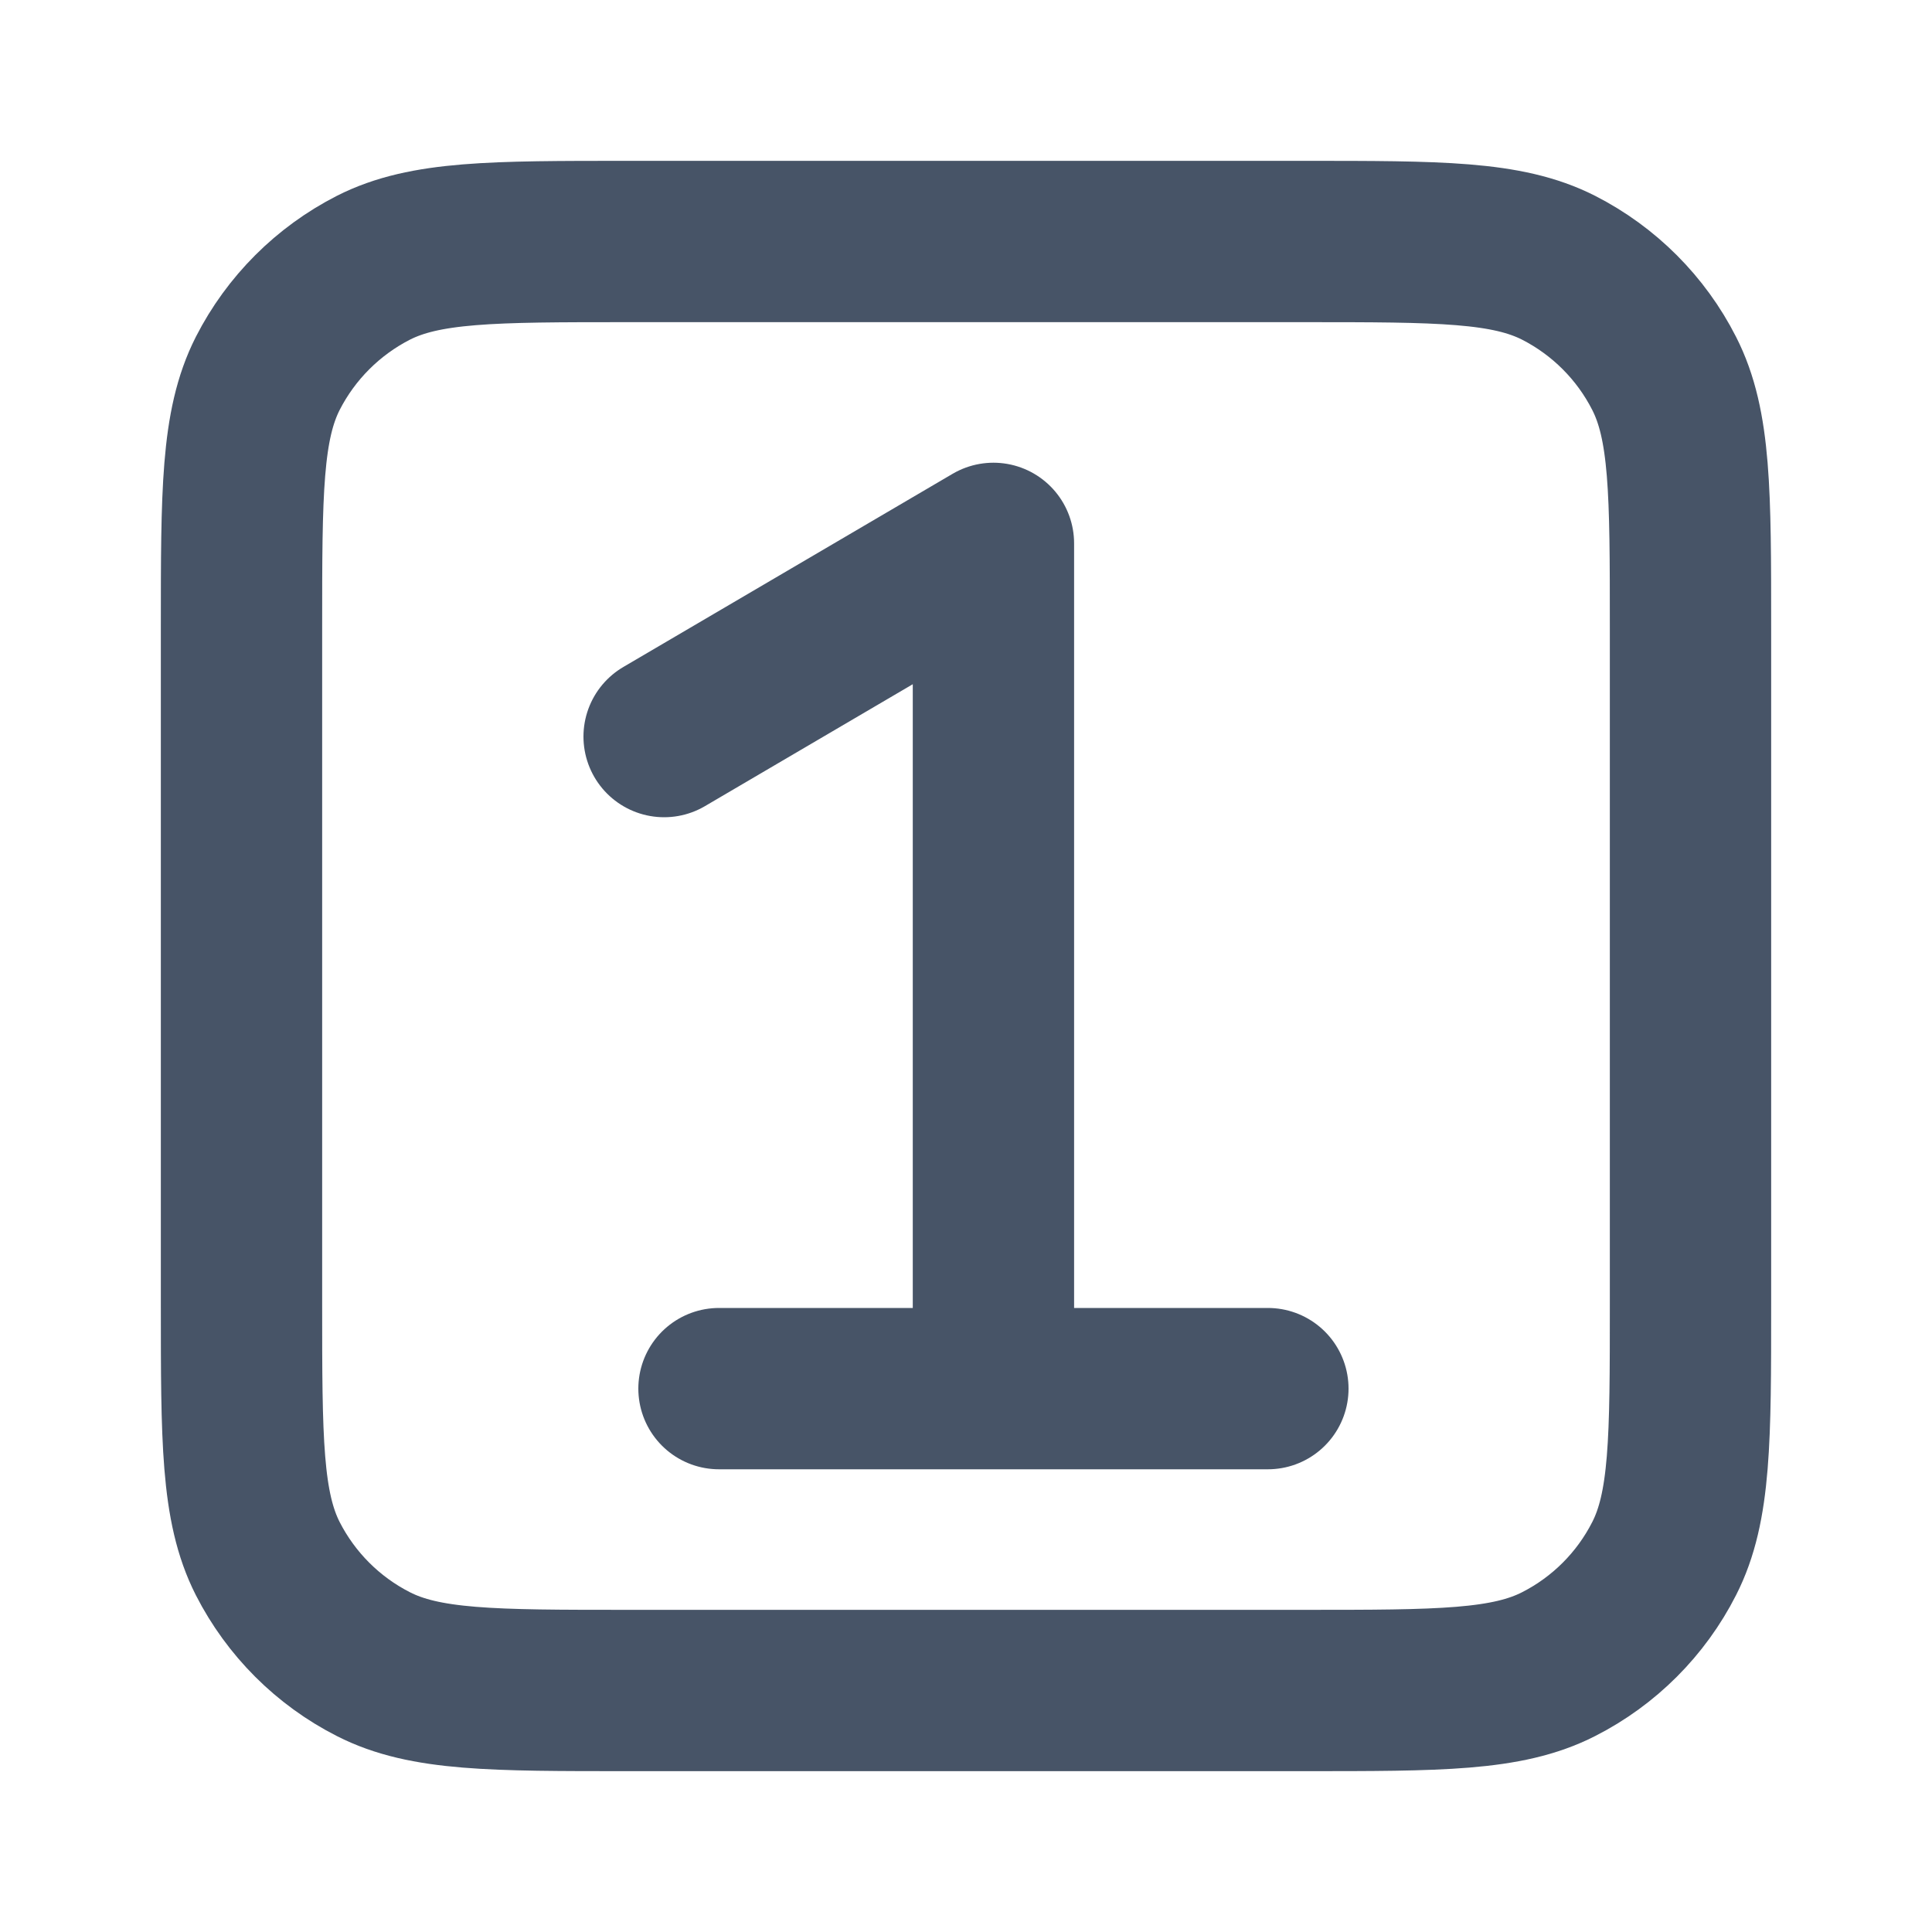
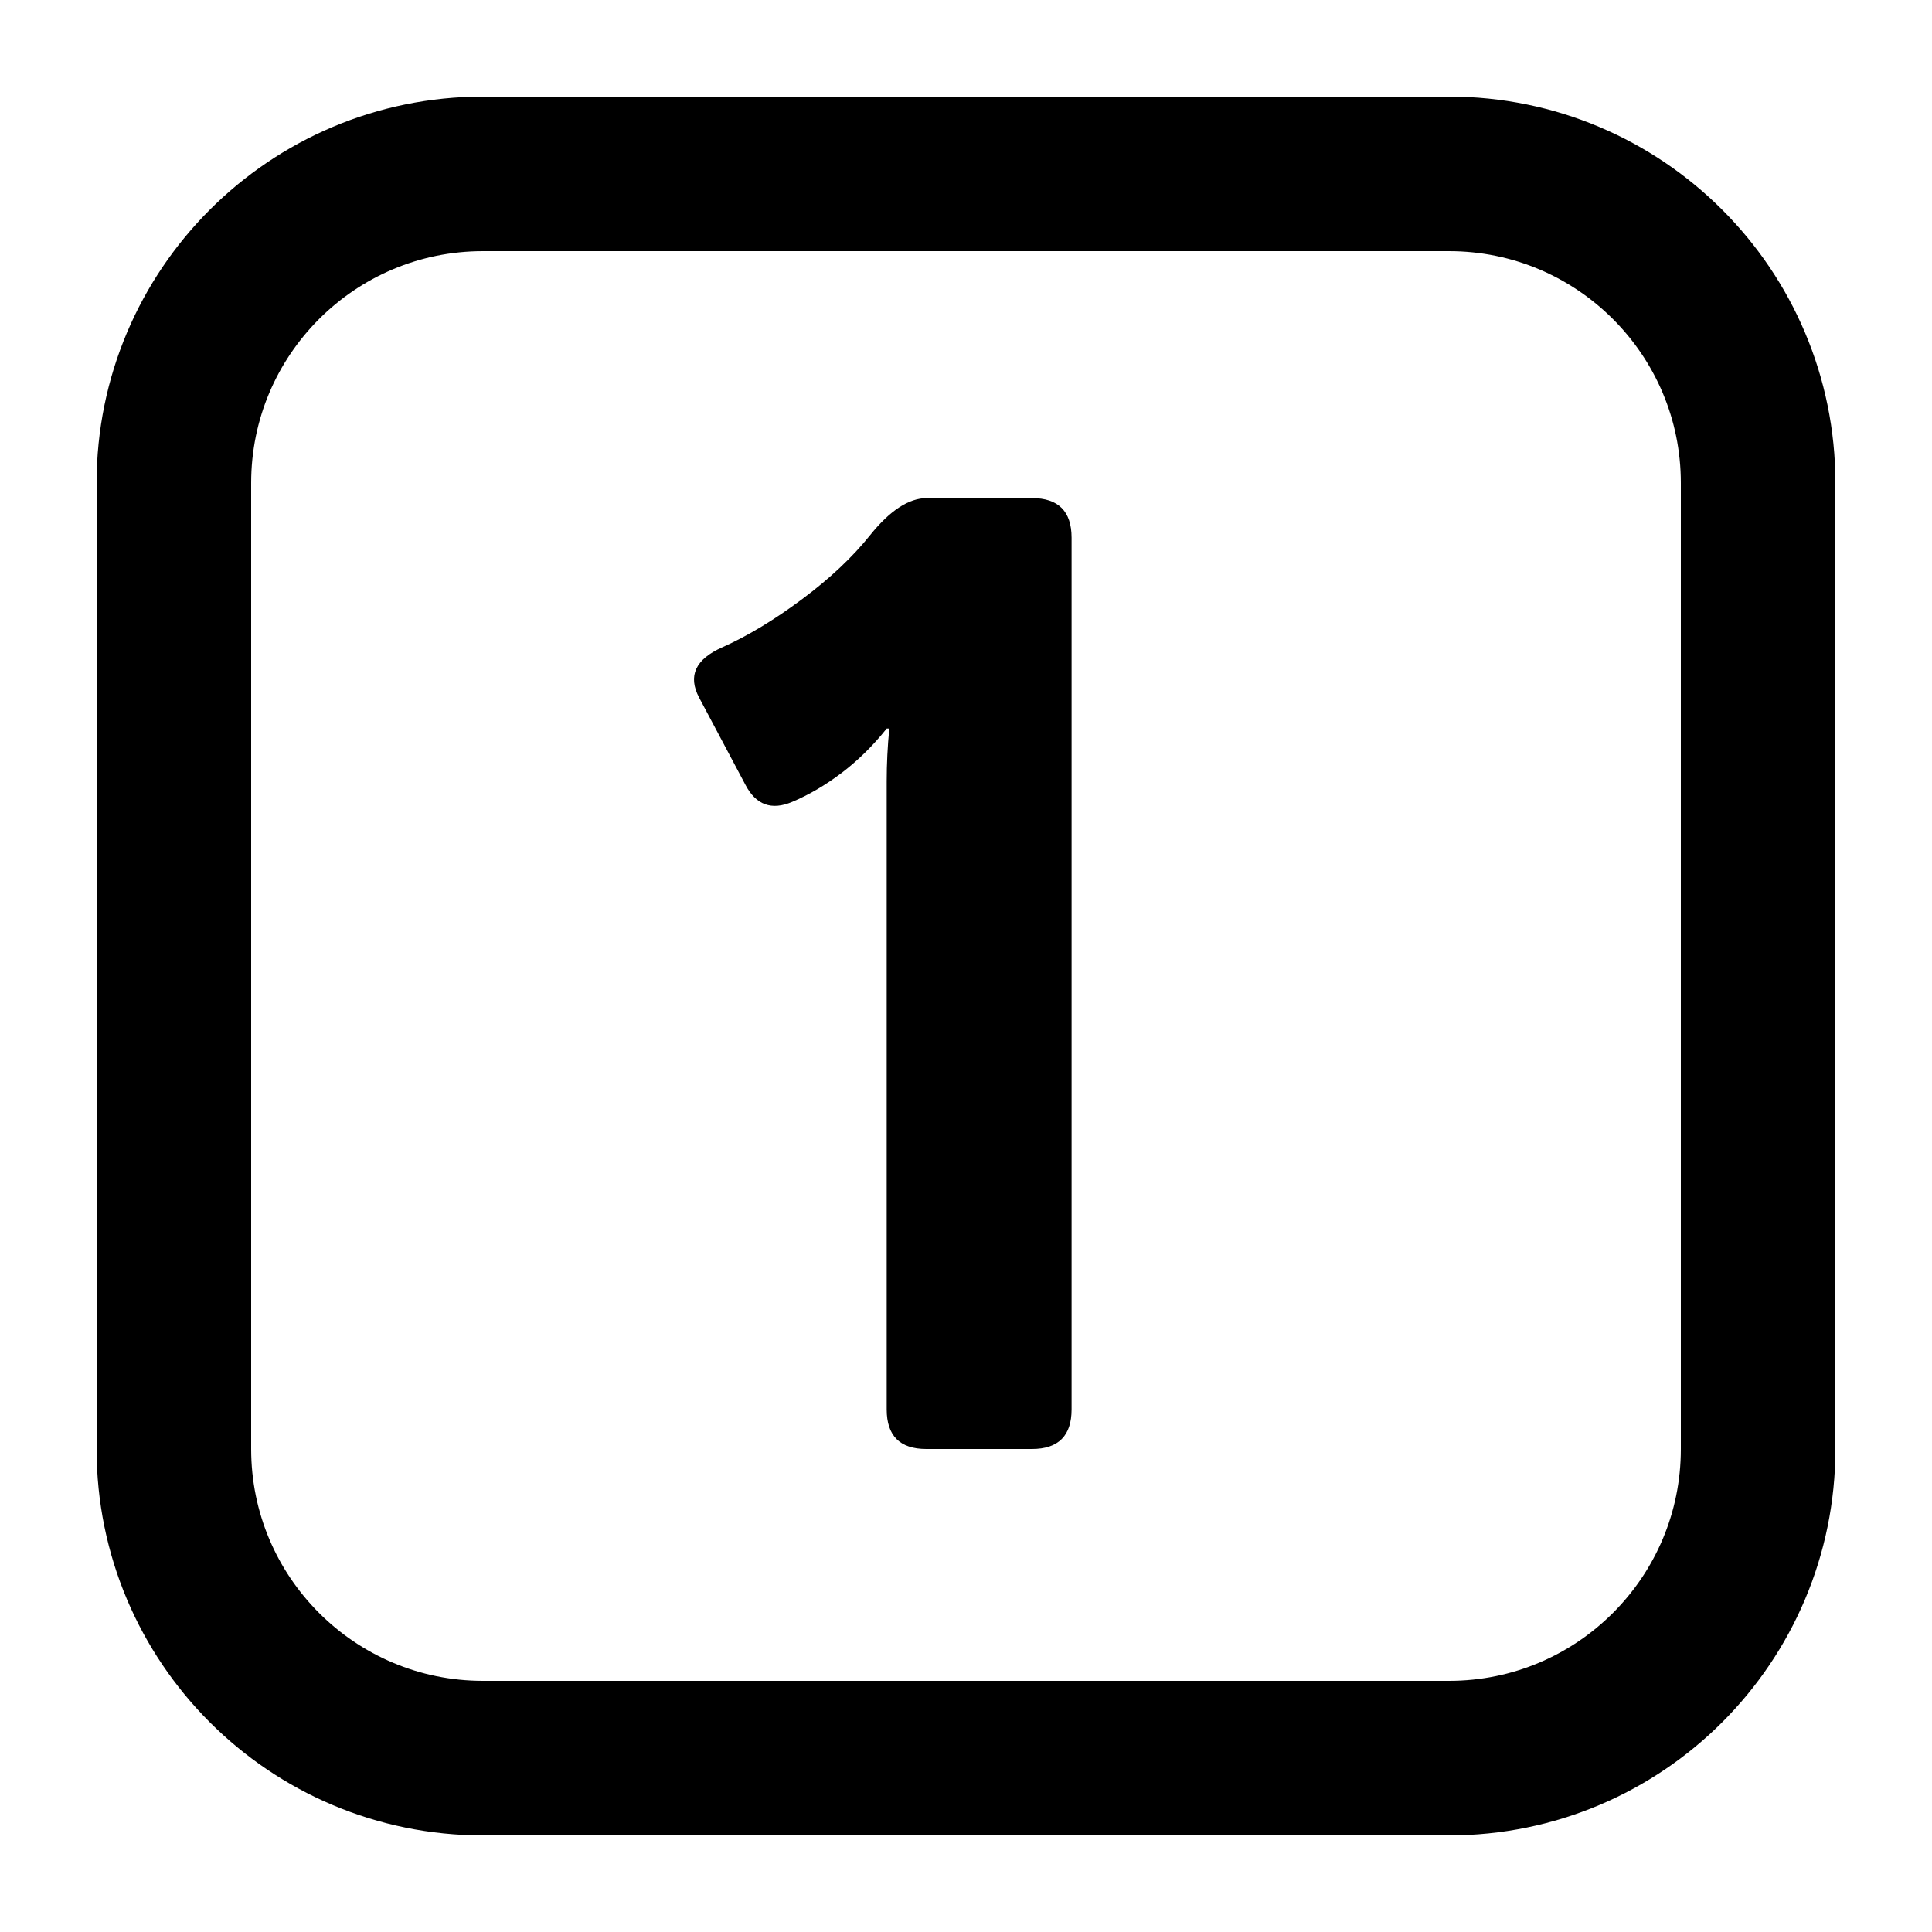
<svg xmlns="http://www.w3.org/2000/svg" width="20" height="20" viewBox="0 0 20 20" fill="none">
-   <path d="M6.875 7.625L10.284 5.625V14.375M10.284 14.375H7.443M10.284 14.375H13.125M6.5 17.5H13.5C14.9 17.5 15.6 17.5 16.135 17.227C16.605 16.988 16.988 16.605 17.227 16.135C17.5 15.6 17.5 14.9 17.5 13.5V6.5C17.5 5.1 17.5 4.4 17.227 3.865C16.988 3.395 16.605 3.012 16.135 2.772C15.6 2.5 14.9 2.5 13.5 2.5H6.5C5.1 2.5 4.4 2.5 3.865 2.772C3.395 3.012 3.012 3.395 2.772 3.865C2.5 4.4 2.5 5.1 2.5 6.5V13.5C2.5 14.9 2.5 15.6 2.772 16.135C3.012 16.605 3.395 16.988 3.865 17.227C4.4 17.5 5.1 17.5 6.5 17.5Z" stroke="#475467" stroke-width="1.67" stroke-linecap="round" stroke-linejoin="round" />
+   <path d="M7.237 7.221C7.119 6.997 7.199 6.824 7.477 6.701C7.741 6.583 8.017 6.416 8.304 6.202C8.591 5.988 8.826 5.767 9.008 5.539C9.213 5.284 9.409 5.156 9.596 5.156H10.683C10.956 5.156 11.093 5.293 11.093 5.566V14.59C11.093 14.863 10.956 15 10.683 15H9.589C9.315 15 9.179 14.863 9.179 14.59V8.089C9.179 7.907 9.188 7.724 9.206 7.542H9.179C9.037 7.72 8.882 7.872 8.714 8C8.545 8.128 8.374 8.228 8.201 8.301C7.987 8.392 7.825 8.333 7.716 8.123L7.237 7.221Z" fill="black" />
+   <rect x="1.8" y="1.8" width="16.4" height="16.4" rx="3.2" stroke="black" stroke-width="1.6" />
</svg>
